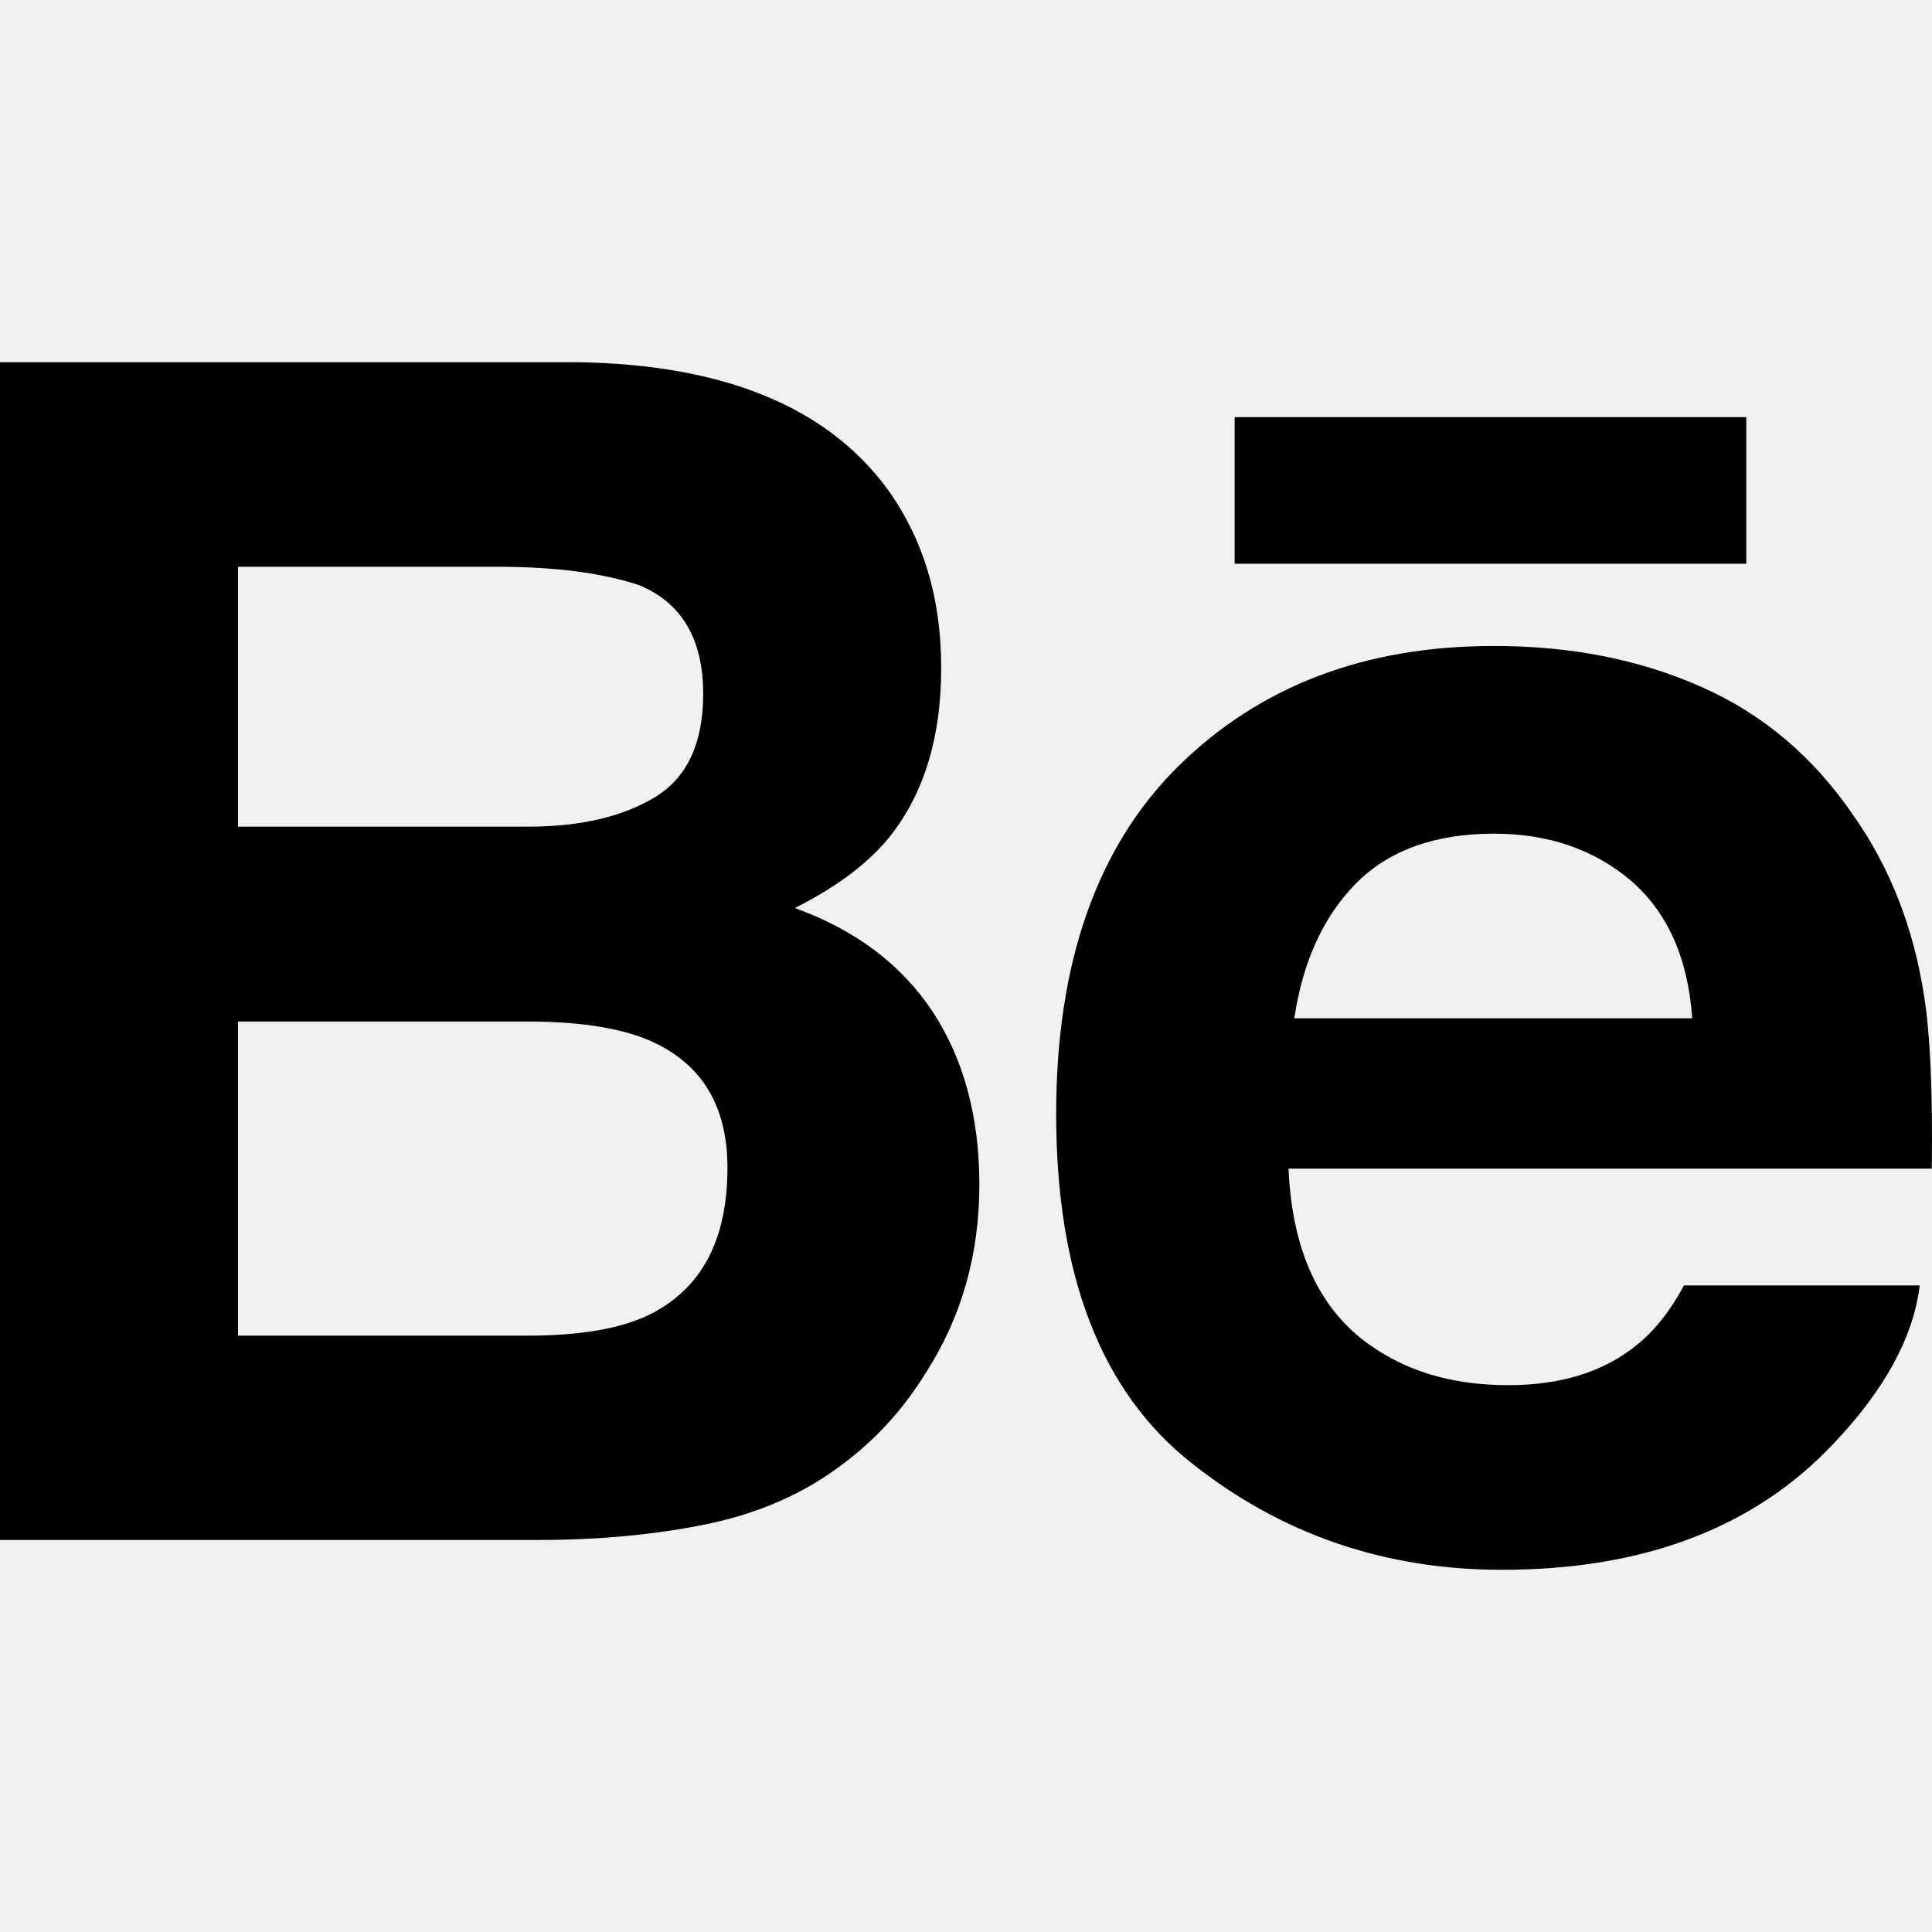
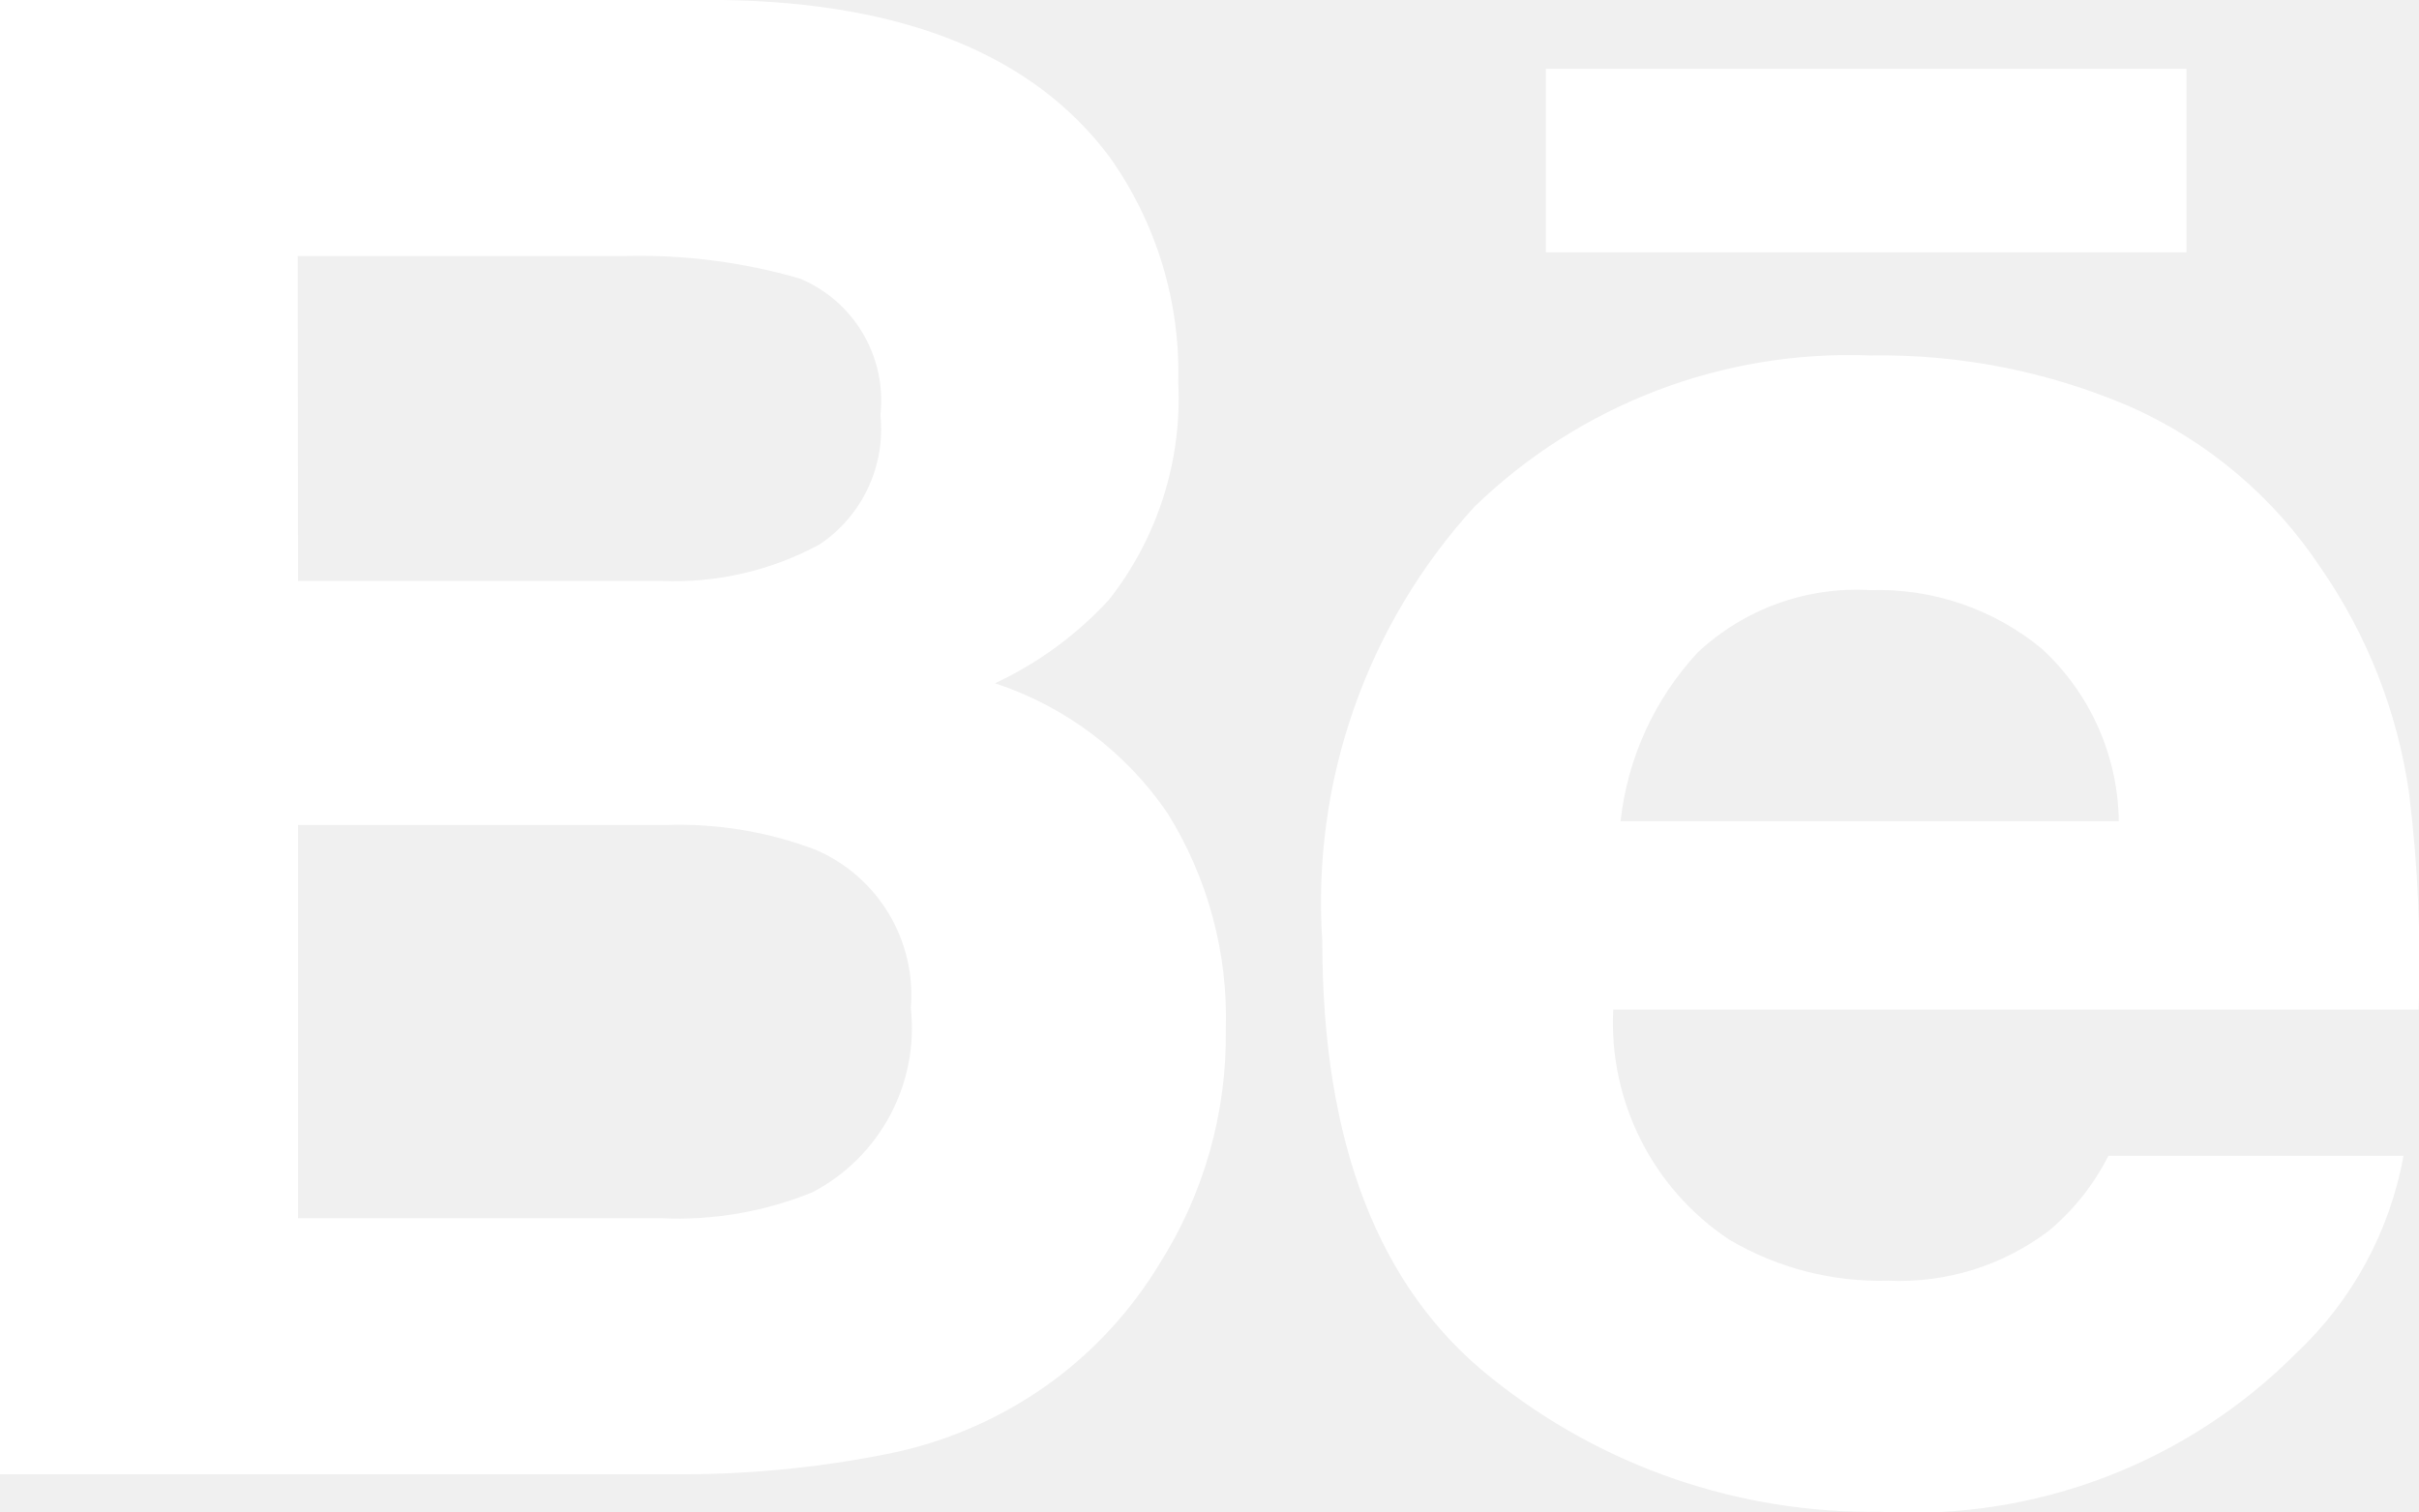
- <svg xmlns="http://www.w3.org/2000/svg" version="1.1" id="Capa_1" x="0px" y="0px" viewBox="0 0 511.958 511.958" style="enable-background:new 0 0 511.958 511.958;" xml:space="preserve">
-   <g>
-     <g>
-       <g>
-         <path d="M210.624,240.619c10.624-5.344,18.656-11.296,24.16-17.728c9.792-11.584,14.624-26.944,14.624-45.984     c0-18.528-4.832-34.368-14.496-47.648c-16.128-21.632-43.424-32.704-82.016-33.28H0v312.096h142.56     c16.064,0,30.944-1.376,44.704-4.192c13.76-2.848,25.664-8.064,35.744-15.68c8.96-6.624,16.448-14.848,22.4-24.544     c9.408-14.656,14.112-31.264,14.112-49.76c0-17.92-4.128-33.184-12.32-45.728C238.912,255.627,226.752,246.443,210.624,240.619z      M63.072,150.187h68.864c15.136,0,27.616,1.632,37.408,4.864c11.328,4.704,16.992,14.272,16.992,28.864     c0,13.088-4.32,22.24-12.864,27.392c-8.608,5.152-19.776,7.744-33.472,7.744H63.072V150.187z M171.968,348.427     c-7.616,3.68-18.336,5.504-32.064,5.504H63.072v-83.232h77.888c13.568,0.096,24.128,1.888,31.68,5.248     c13.44,6.08,20.128,17.216,20.128,33.504C192.768,328.651,185.856,341.579,171.968,348.427z" />
-         <rect x="327.168" y="110.539" width="135.584" height="38.848" />
-         <path d="M509.856,263.851c-2.816-18.08-9.024-33.984-18.688-47.712c-10.592-15.552-24.032-26.944-40.384-34.144     c-16.288-7.232-34.624-10.848-55.04-10.816c-34.272,0-62.112,10.72-83.648,32c-21.472,21.344-32.224,52.032-32.224,92.032     c0,42.656,11.872,73.472,35.744,92.384c23.776,18.944,51.232,28.384,82.4,28.384c37.728,0,67.072-11.232,88.032-33.632     c13.408-14.144,20.992-28.064,22.656-41.728H446.24c-3.616,6.752-7.808,12.032-12.608,15.872     c-8.704,7.04-20.032,10.56-33.92,10.56c-13.216,0-24.416-2.912-33.76-8.704c-15.424-9.28-23.488-25.536-24.512-48.672h170.464     C512.16,289.739,511.52,274.411,509.856,263.851z M342.976,269.835c2.24-15.008,7.68-26.912,16.32-35.712     c8.64-8.768,20.864-13.184,36.512-13.216c14.432,0,26.496,4.128,36.32,12.416c9.696,8.352,15.168,20.48,16.288,36.512H342.976z" />
+ <svg xmlns="http://www.w3.org/2000/svg" width="32.093" height="20.06" viewBox="0 0 32.093 20.06">
+   <g id="behance" transform="translate(0 -95.979)">
+     <g id="Group_12" data-name="Group 12" transform="translate(0 95.979)">
+       <g id="Group_11" data-name="Group 11" transform="translate(0 0)">
+         <path id="Path_4" data-name="Path 4" d="M13.2,105.046a4.814,4.814,0,0,0,1.515-1.111,4.317,4.317,0,0,0,.917-2.883,4.933,4.933,0,0,0-.909-2.987q-1.517-2.034-5.141-2.086H0v19.564H8.937a13.974,13.974,0,0,0,2.8-.263,5.511,5.511,0,0,0,2.241-.983,5.425,5.425,0,0,0,1.4-1.539,5.653,5.653,0,0,0,.885-3.119,5.133,5.133,0,0,0-.772-2.867A4.458,4.458,0,0,0,13.2,105.046Zm-9.25-5.669H8.271a7.61,7.61,0,0,1,2.345.3,1.755,1.755,0,0,1,1.065,1.809,1.842,1.842,0,0,1-.806,1.717,4.046,4.046,0,0,1-2.1.485H3.954ZM10.78,111.8a4.728,4.728,0,0,1-2.01.345H3.954v-5.218H8.836a5.1,5.1,0,0,1,1.986.329,2.1,2.1,0,0,1,1.262,2.1A2.459,2.459,0,0,1,10.78,111.8Z" transform="translate(0 -95.979)" fill="#fff" />
+         <rect id="Rectangle_4" data-name="Rectangle 4" width="8.499" height="2.435" transform="translate(20.509 0.913)" fill="#fff" />
+         <path id="Path_5" data-name="Path 5" d="M294.289,176.988A6.979,6.979,0,0,0,293.117,174a5.905,5.905,0,0,0-2.532-2.14,8.38,8.38,0,0,0-3.45-.678,7.141,7.141,0,0,0-5.244,2.006,7.782,7.782,0,0,0-2.02,5.769q0,4.011,2.241,5.791a8.05,8.05,0,0,0,5.165,1.779,7.189,7.189,0,0,0,5.518-2.108,4.747,4.747,0,0,0,1.42-2.616H290.3a3.158,3.158,0,0,1-.79.995,3.278,3.278,0,0,1-2.126.662,3.931,3.931,0,0,1-2.116-.546,3.456,3.456,0,0,1-1.537-3.051h10.686A18.41,18.41,0,0,0,294.289,176.988Zm-10.461.375a3.921,3.921,0,0,1,1.023-2.239,3.084,3.084,0,0,1,2.289-.828,3.405,3.405,0,0,1,2.277.778,3.164,3.164,0,0,1,1.021,2.289Z" transform="translate(-262.328 -166.465)" fill="#fff" />
      </g>
    </g>
  </g>
-   <g>
- </g>
-   <g>
- </g>
-   <g>
- </g>
-   <g>
- </g>
-   <g>
- </g>
-   <g>
- </g>
-   <g>
- </g>
-   <g>
- </g>
-   <g>
- </g>
-   <g>
- </g>
-   <g>
- </g>
-   <g>
- </g>
-   <g>
- </g>
-   <g>
- </g>
-   <g>
- </g>
</svg>
